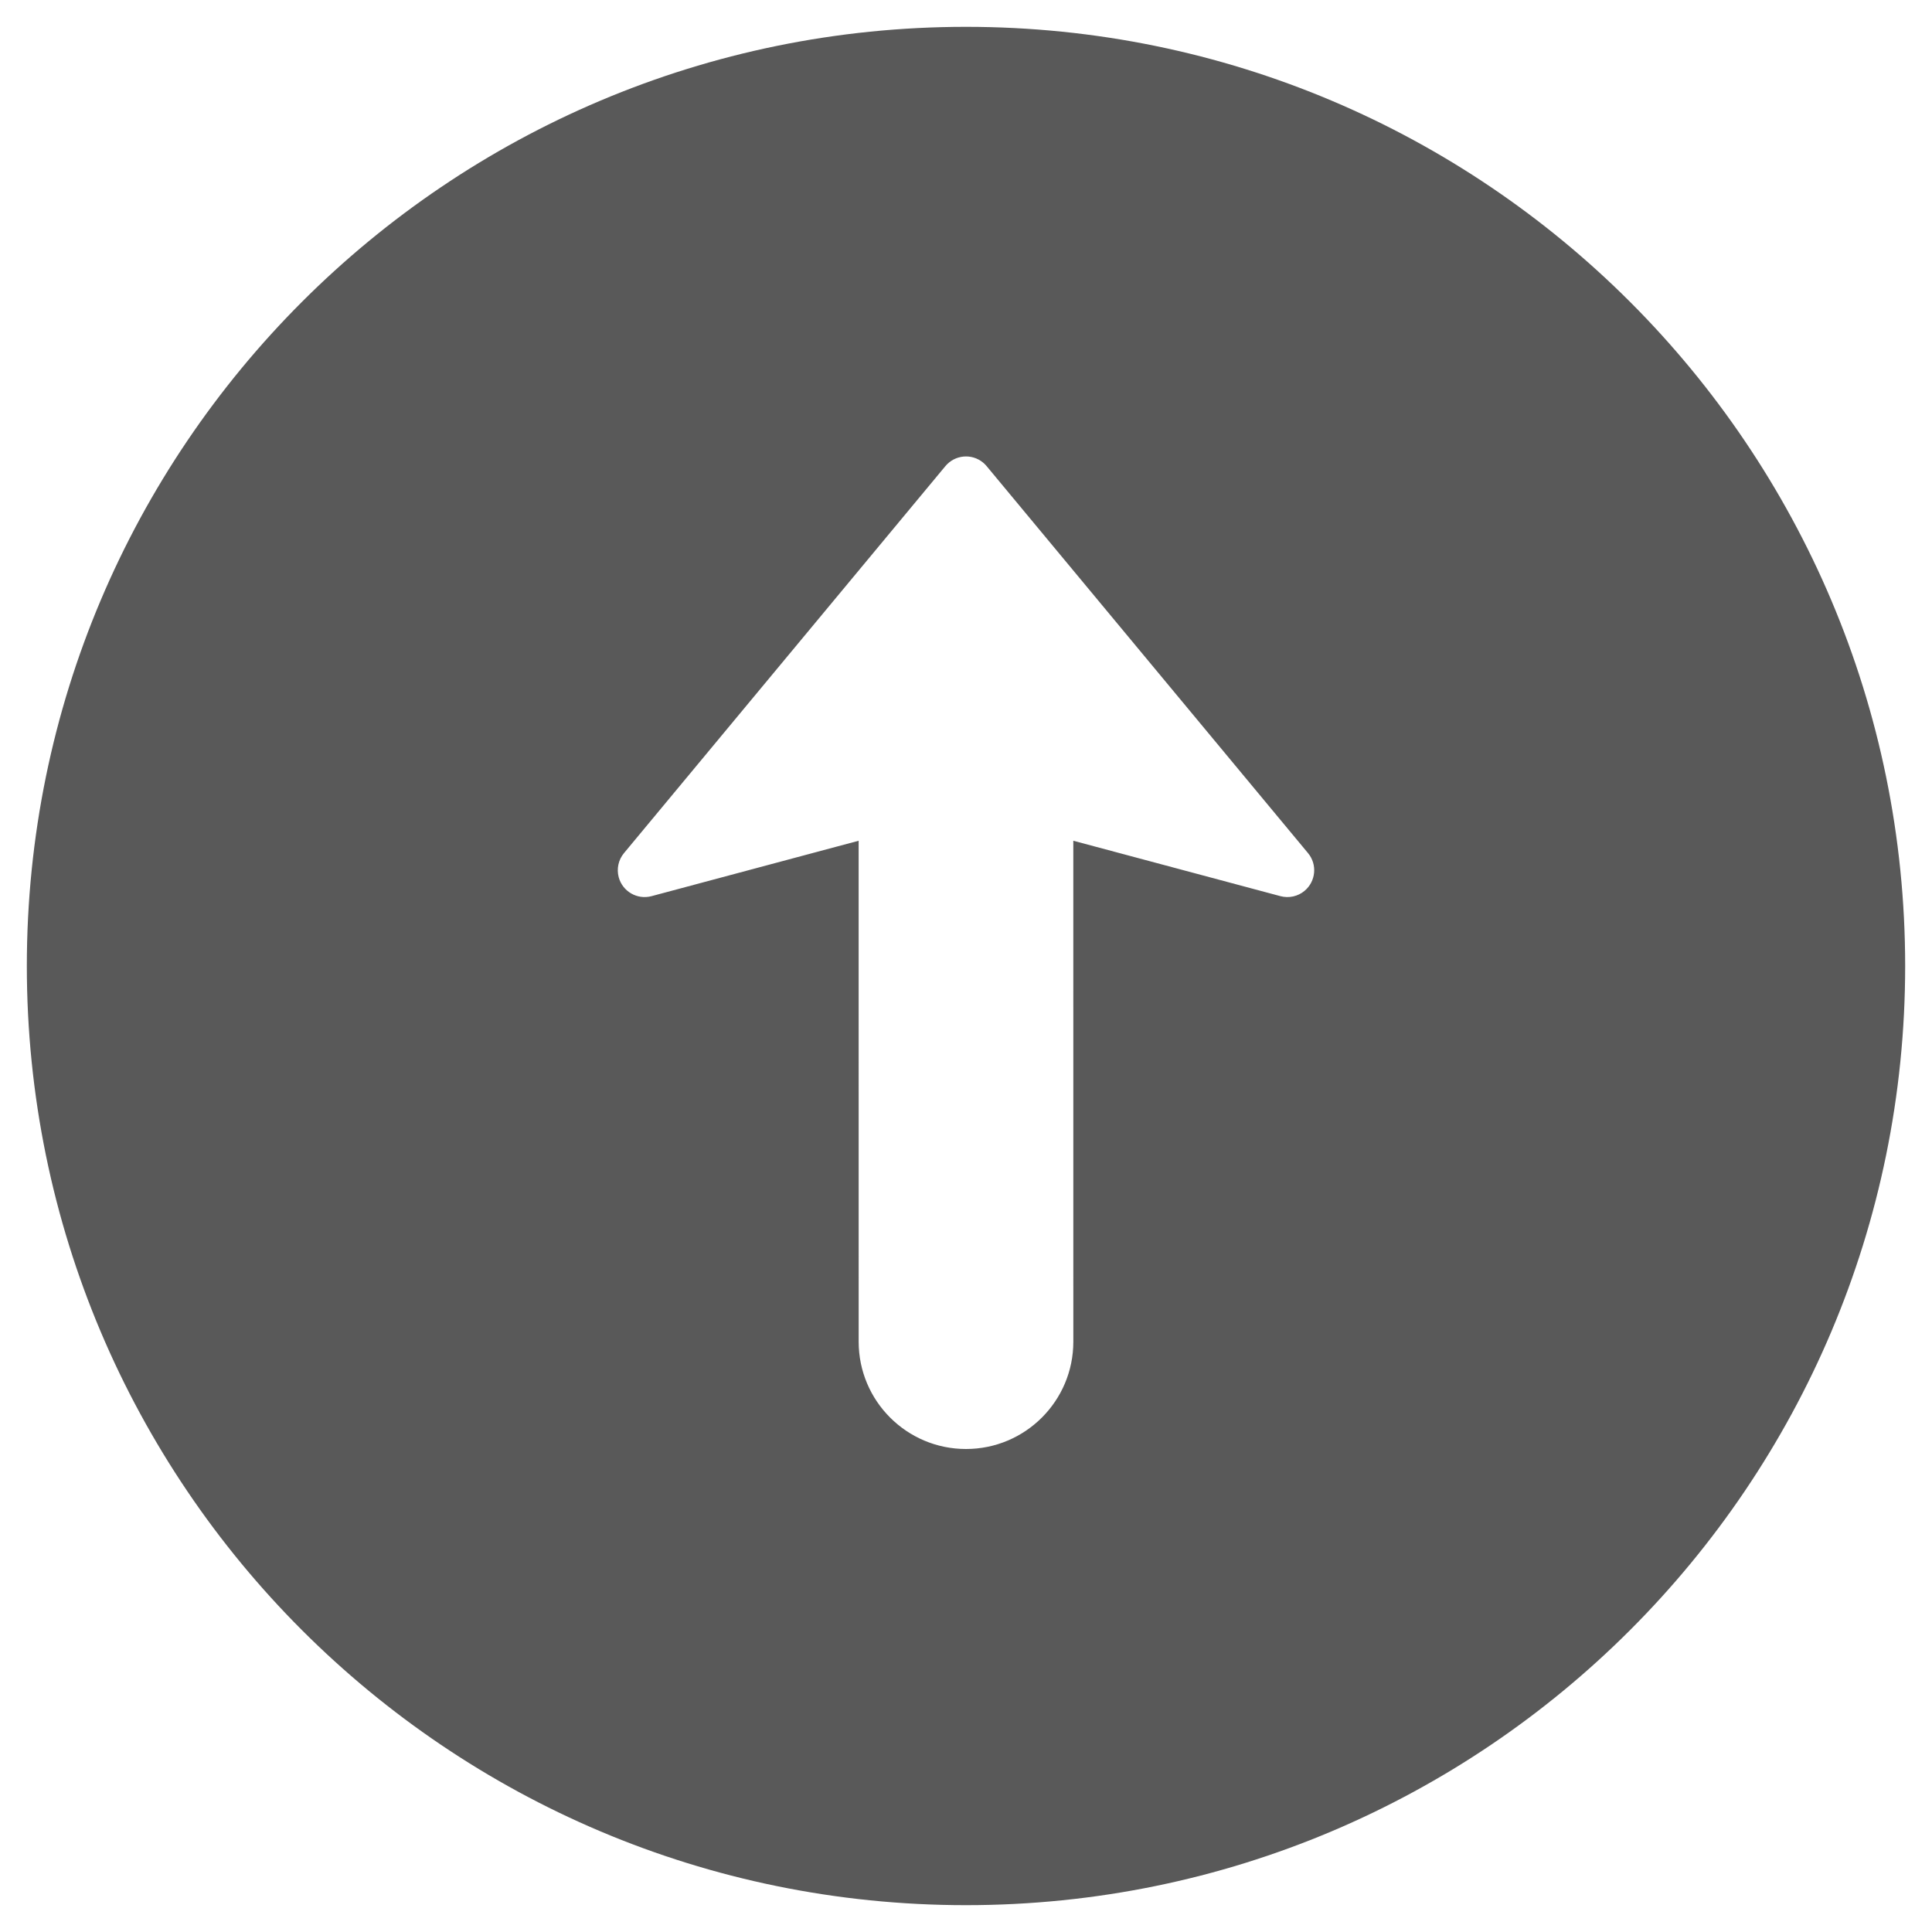
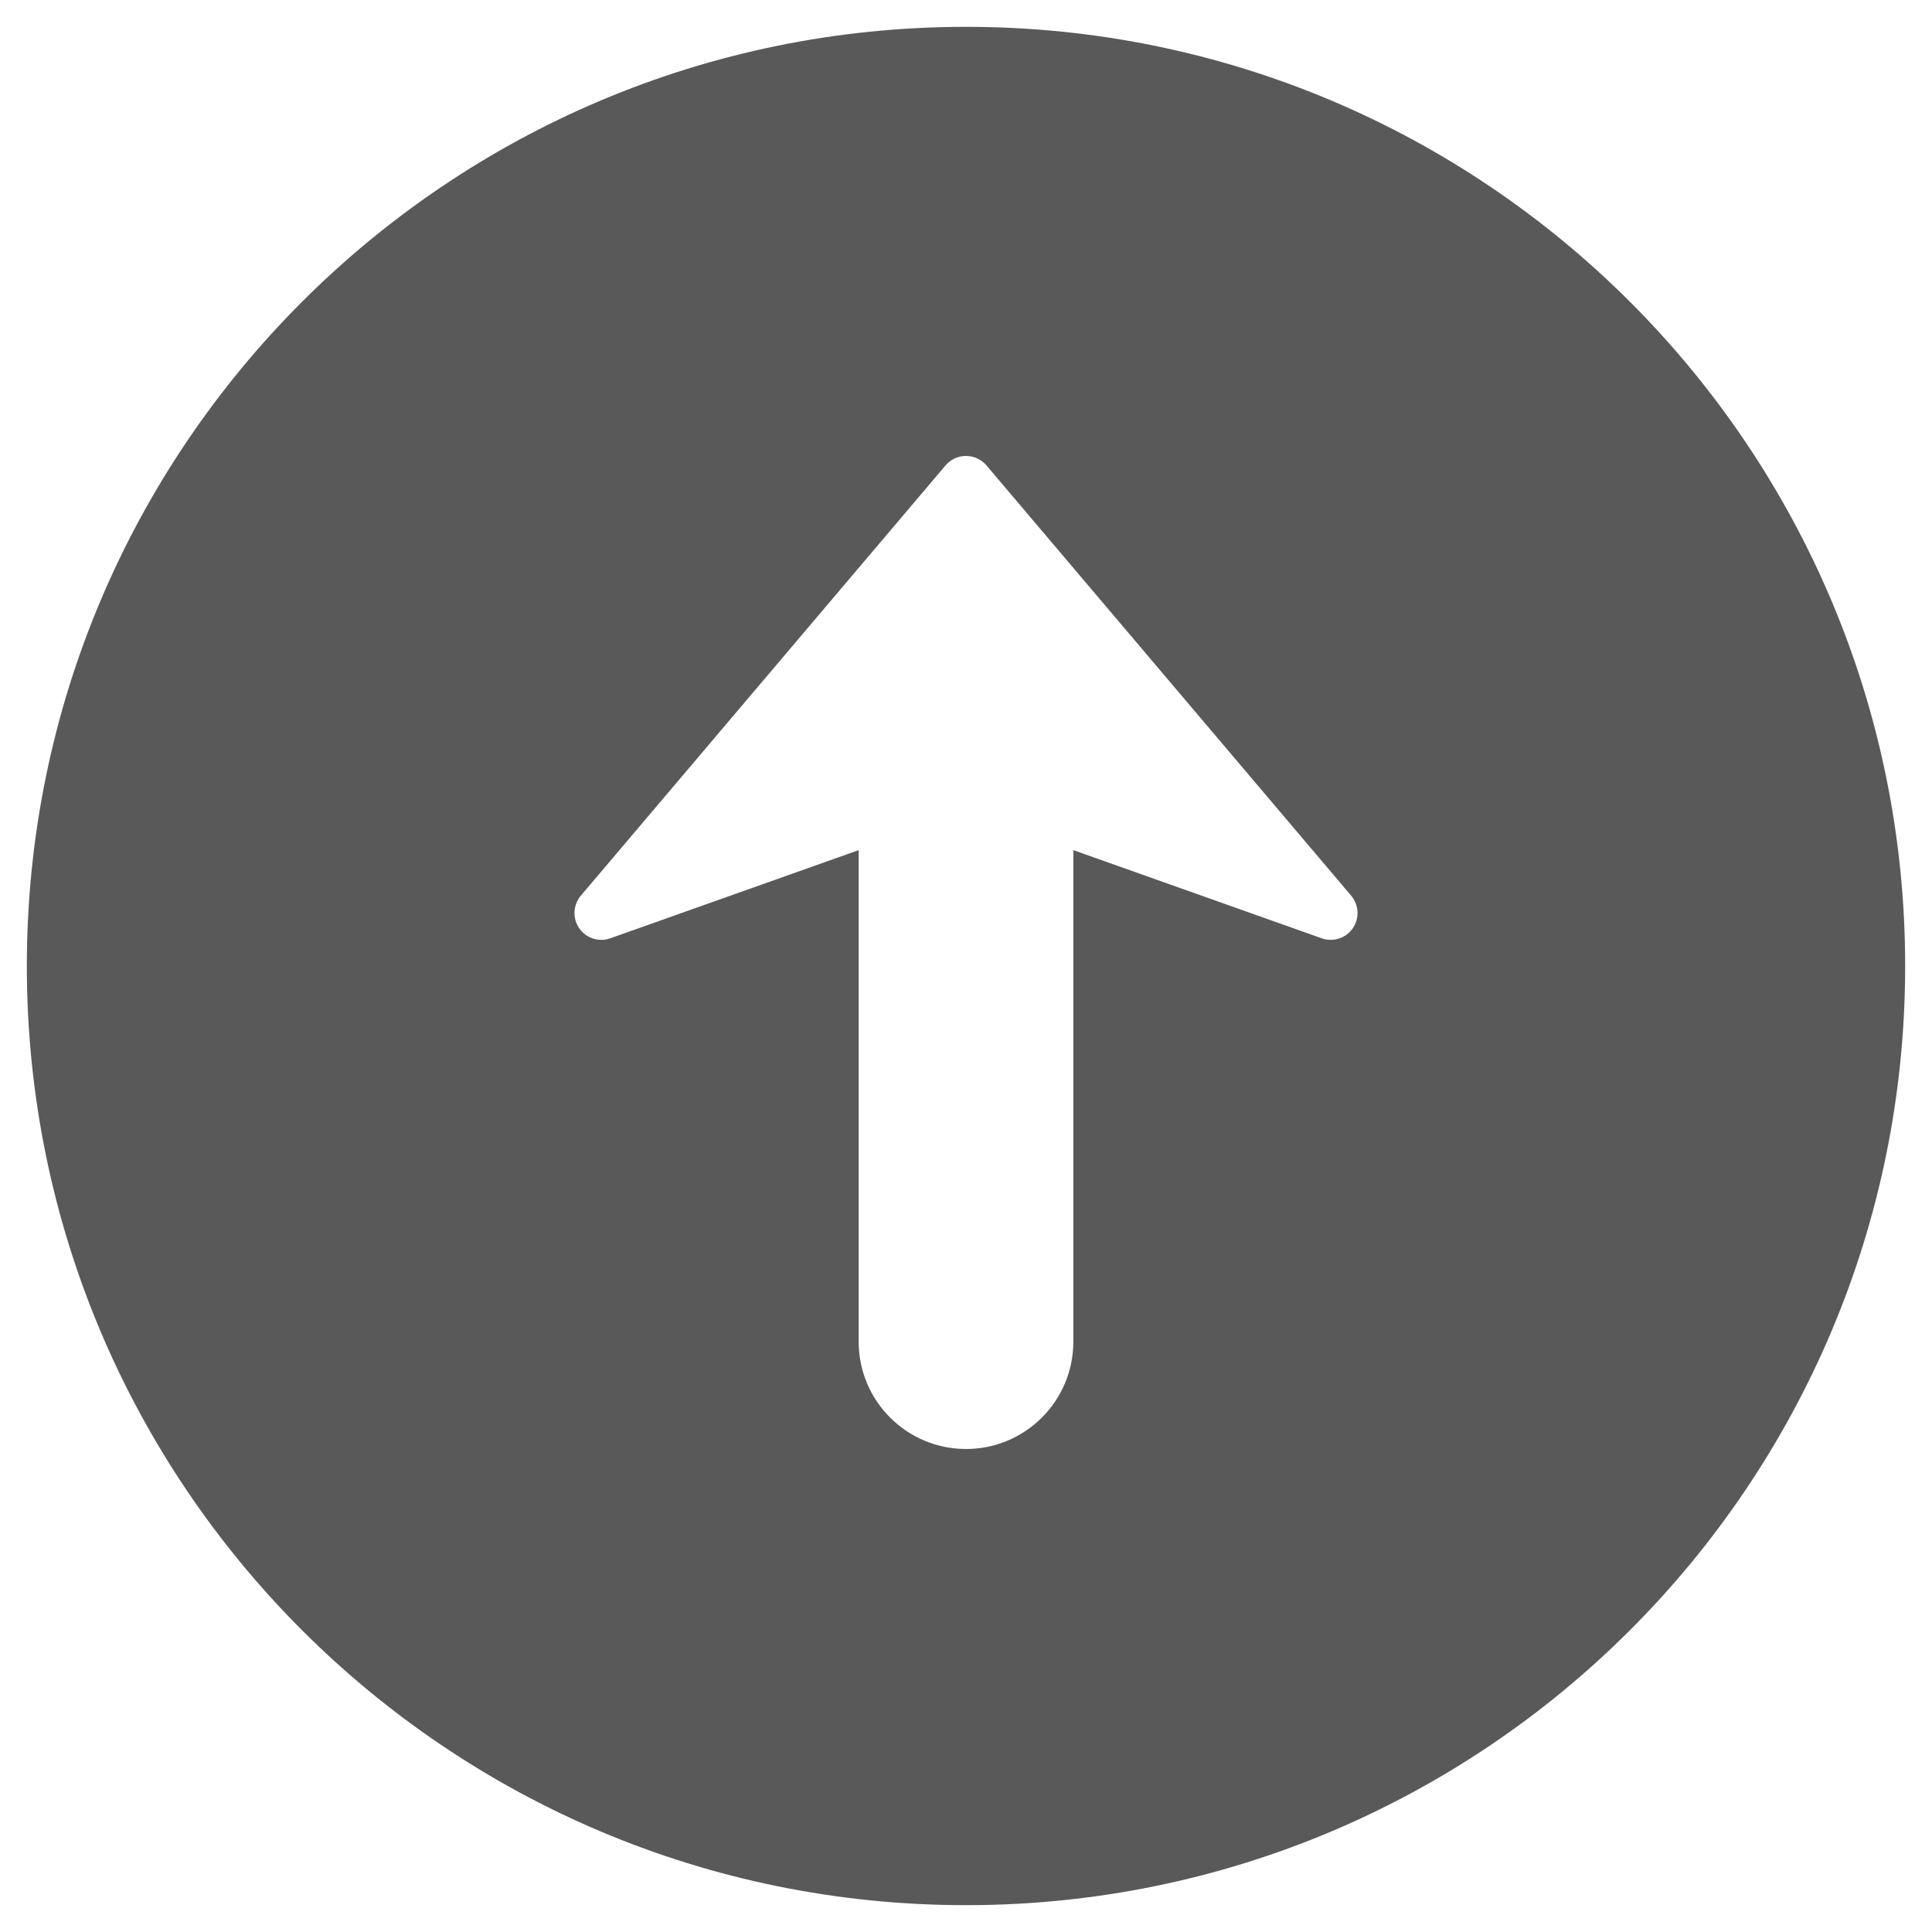
<svg xmlns="http://www.w3.org/2000/svg" width="72px" height="72px" viewBox="0 0 72 72" version="1.1">
  <g id="d-icon-top" stroke="none" stroke-width="1" fill="none" fill-rule="evenodd">
-     <path d="M36,1 C55.33,1 71,16.67 71,36 C71,55.33 55.33,71 36,71 C16.67,71 1,55.33 1,36 C1,16.67 16.67,1 36,1 Z M36.639,17.241 C36.214,16.888 35.584,16.947 35.231,17.372 L35.231,17.372 L23.254,31.793 C23.047,32.042 22.974,32.377 23.057,32.69 C23.2,33.223 23.748,33.54 24.282,33.397 L24.282,33.397 L31.999,31.332 L32,50 C32,52.209 33.791,54 36,54 C38.209,54 40,52.209 40,50 L40,50 L39.999,31.332 L47.718,33.397 C48.031,33.481 48.366,33.408 48.615,33.201 C49.04,32.848 49.099,32.217 48.746,31.793 L48.746,31.793 L36.769,17.372 C36.73,17.324 36.686,17.281 36.639,17.241 Z" id="Combined-Shape" fill="#595959" />
+     <path d="M36,1 C55.33,1 71,16.67 71,36 C71,55.33 55.33,71 36,71 C16.67,71 1,55.33 1,36 C1,16.67 16.67,1 36,1 Z M36.647,17.229 C36.225,16.872 35.594,16.924 35.237,17.345 L35.237,17.345 L21.646,33.379 C21.416,33.651 21.347,34.025 21.466,34.36 C21.651,34.881 22.223,35.153 22.743,34.968 L22.743,34.968 L32,31.682 L32,50 C32,52.209 33.791,54 36,54 C38.209,54 40,52.209 40,50 L40,50 L40,31.682 L49.257,34.968 C49.592,35.087 49.966,35.019 50.238,34.789 C50.659,34.432 50.711,33.801 50.354,33.379 L50.354,33.379 L36.763,17.345 C36.727,17.303 36.688,17.265 36.647,17.229 Z" id="Combined-Shape" fill="#595959" />
  </g>
</svg>
